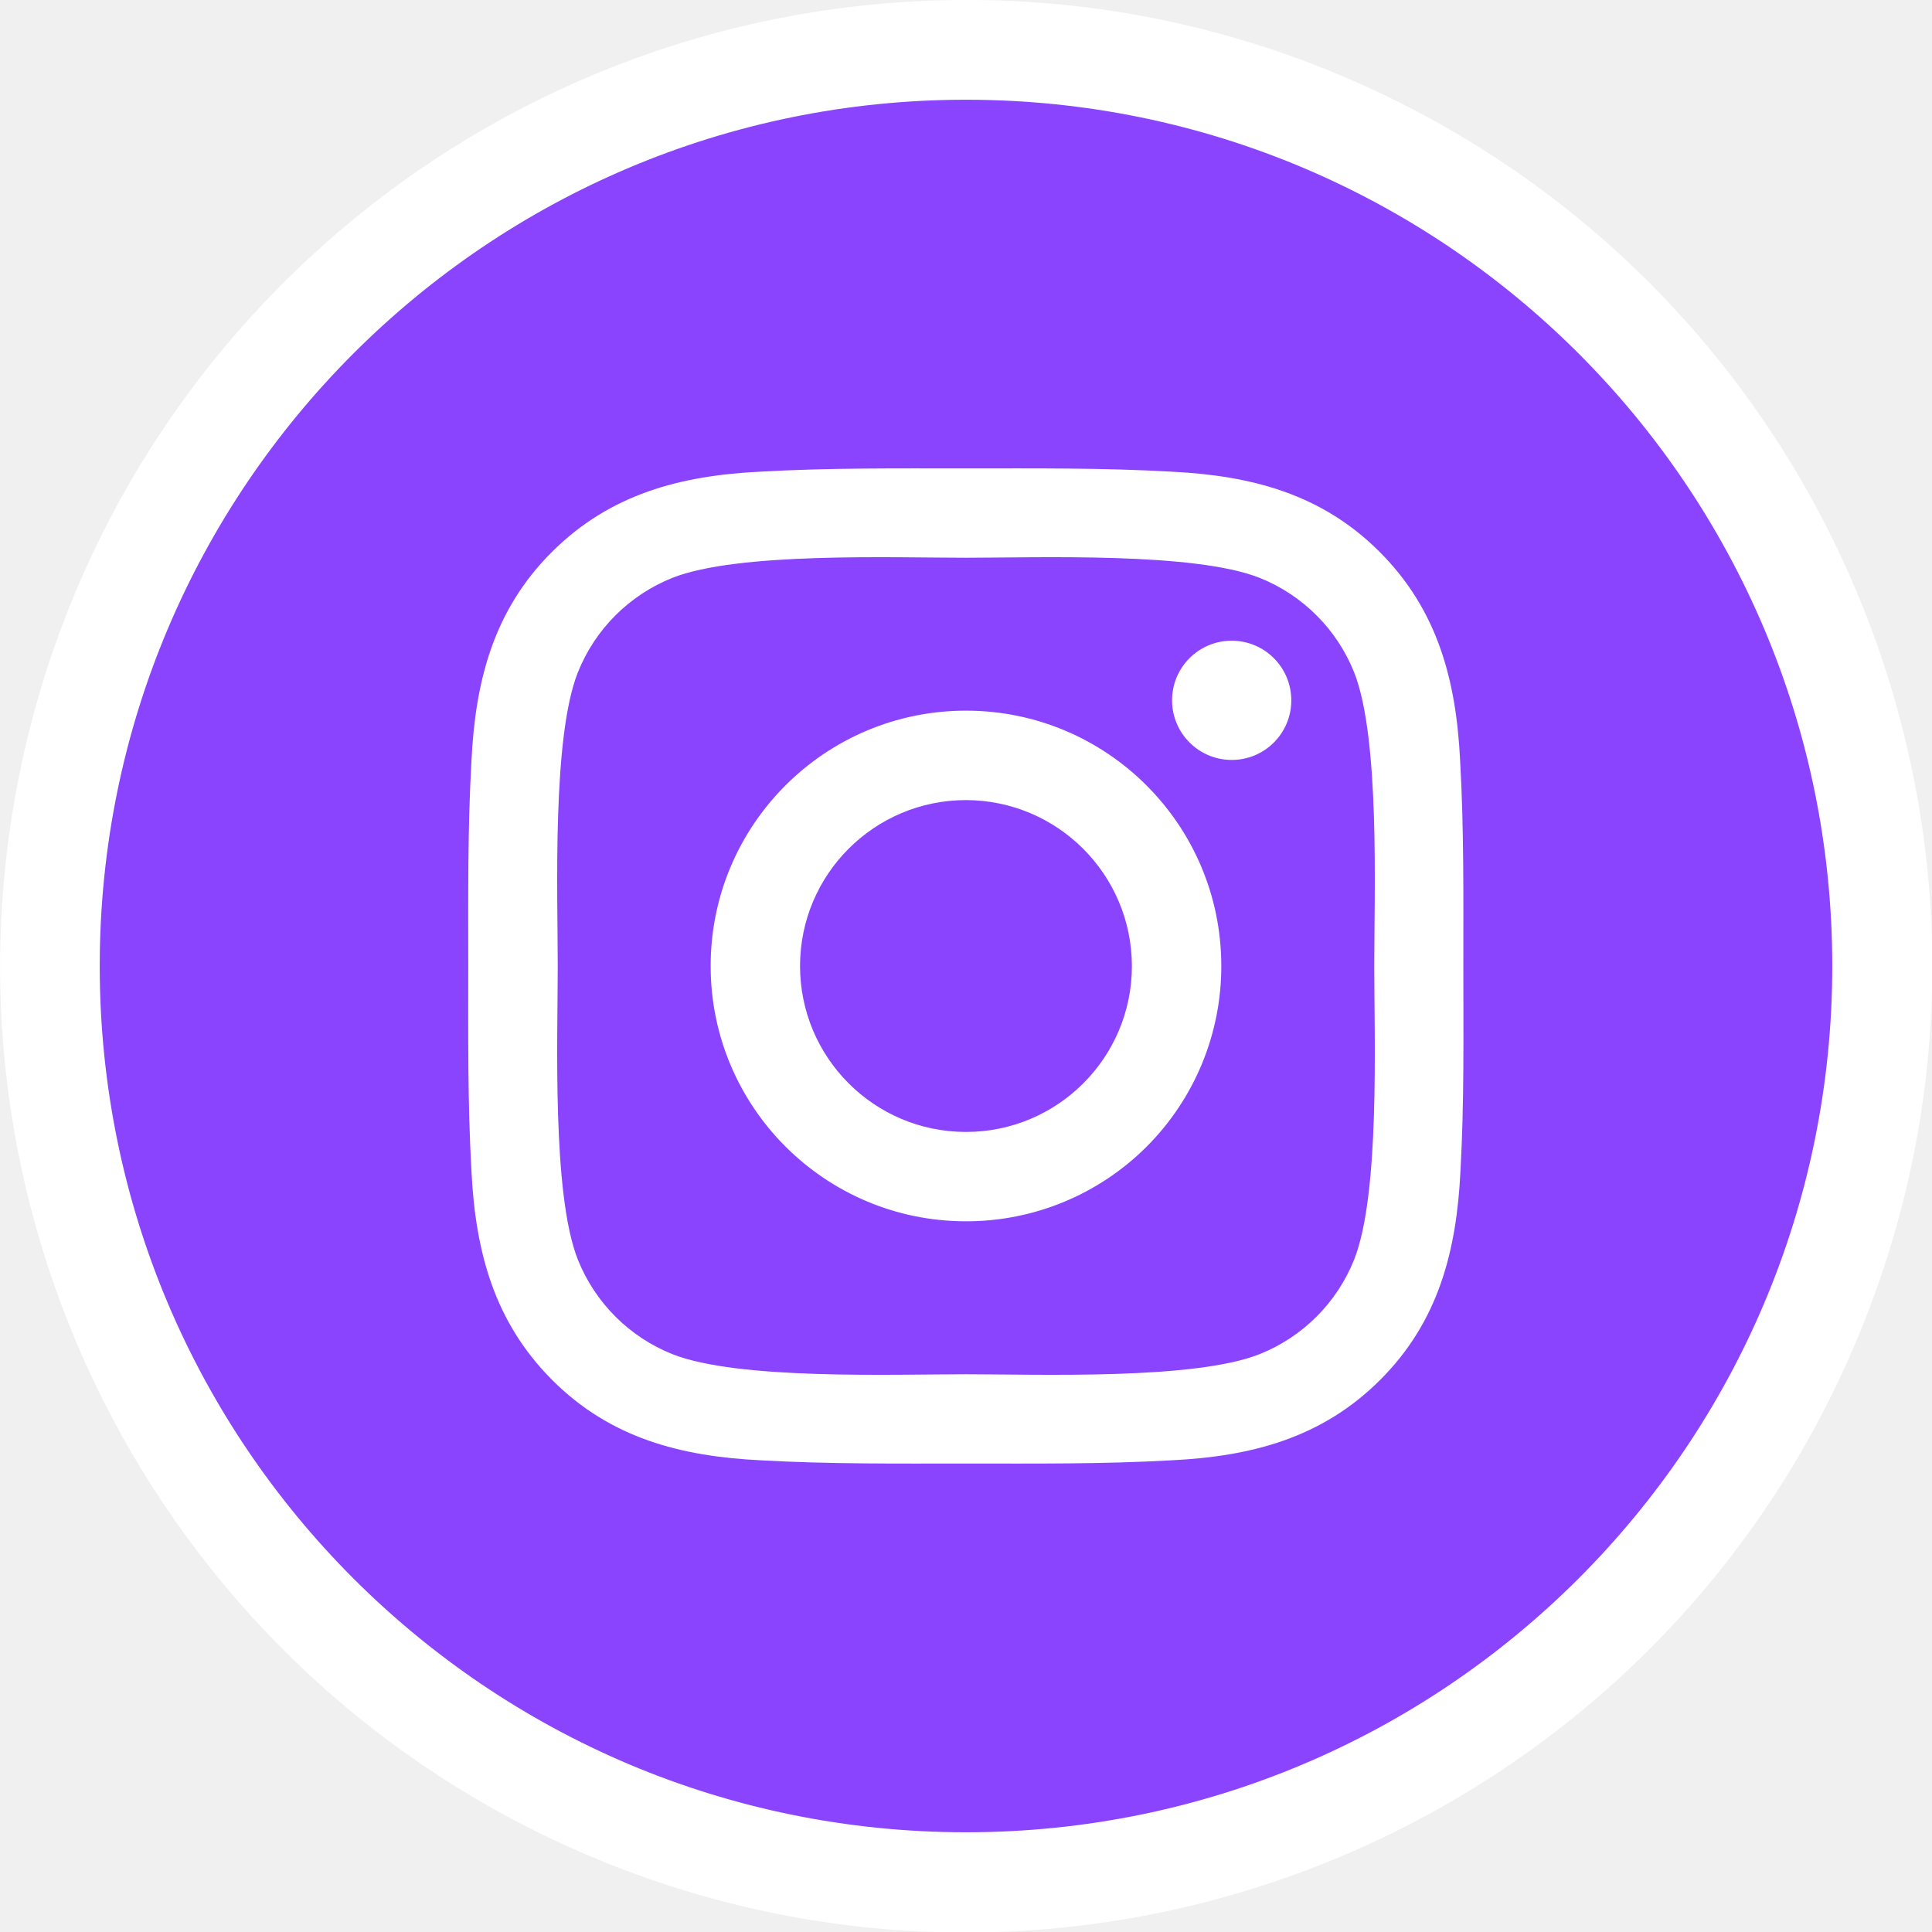
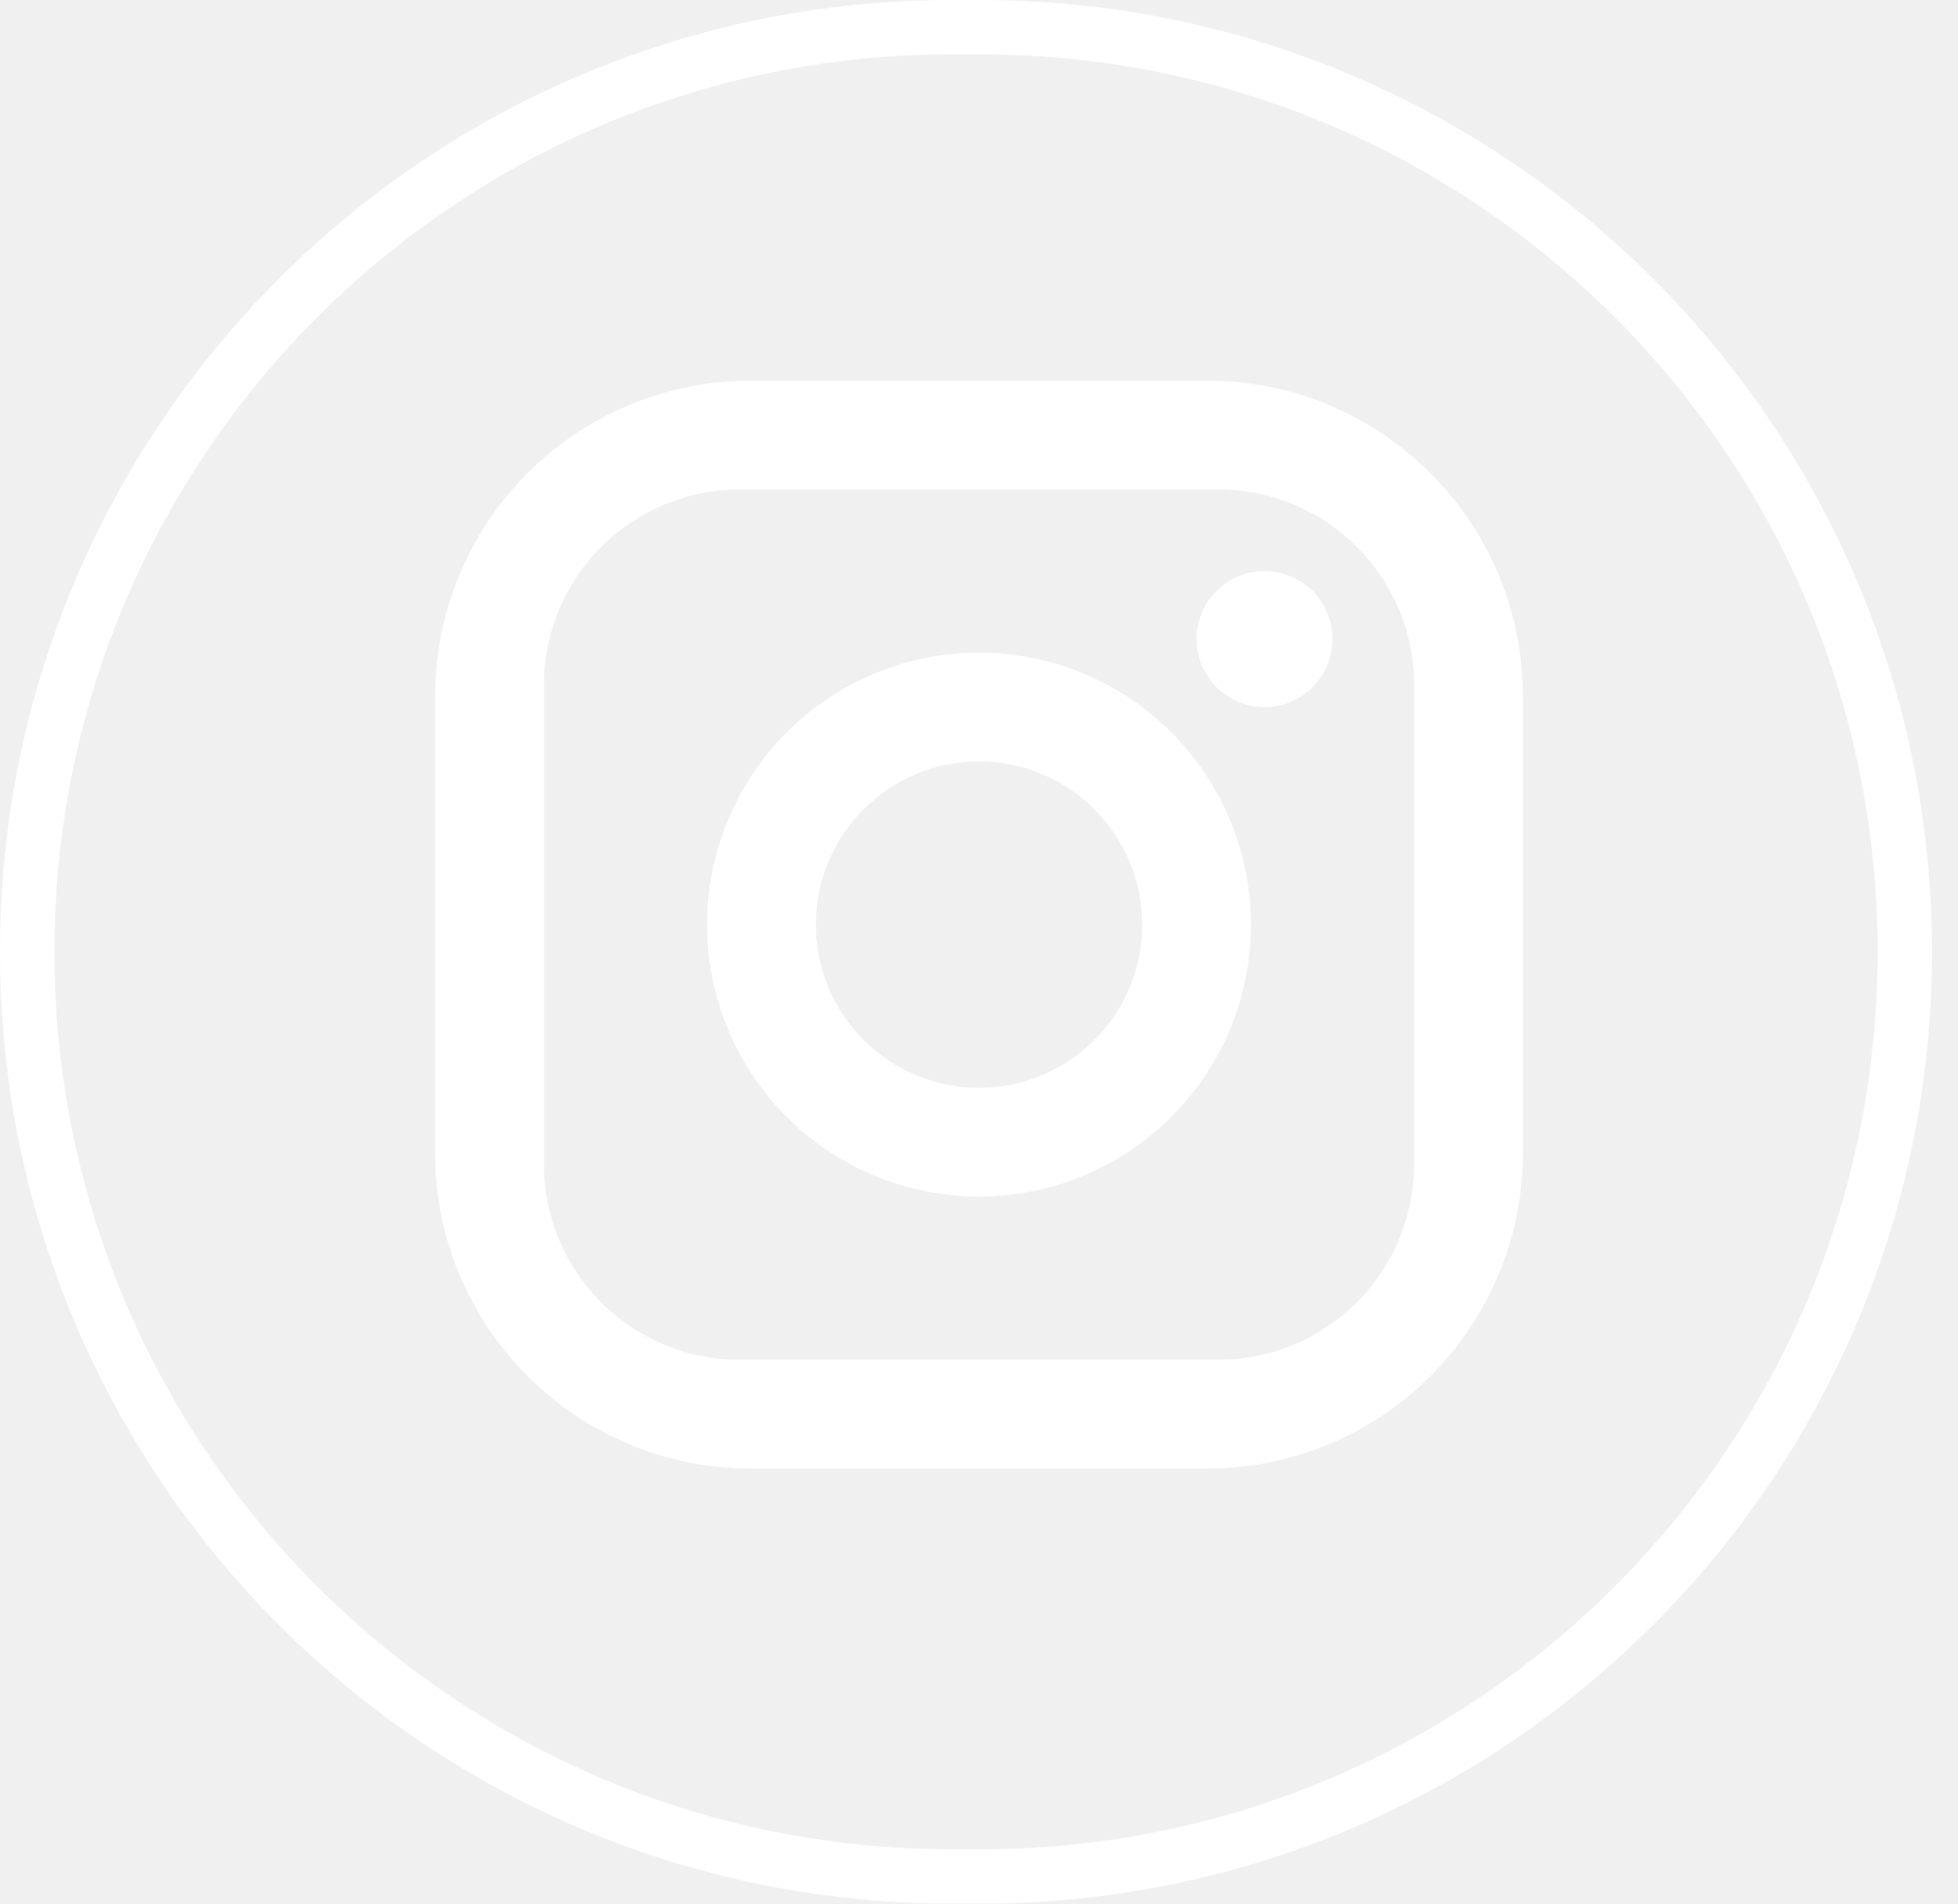
- <svg xmlns="http://www.w3.org/2000/svg" viewBox="0 0 426.17 426.17">
-   <defs>
-     <style>.cls-1{fill:#8b44fe;}.cls-2{fill:#fff;}</style>
-   </defs>
-   <g id="Слой_2" data-name="Слой 2">
-     <g id="Слой_1-2" data-name="Слой 1">
-       <circle class="cls-1" cx="213.09" cy="213.09" r="202.09" transform="translate(-88.26 213.09) rotate(-45)" />
-       <path class="cls-2" d="M213.09,22c105.53,0,191.08,85.55,191.08,191.09S318.62,404.17,213.09,404.17,22,318.62,22,213.09,107.55,22,213.09,22m0-22a213.14,213.14,0,0,0-83,409.42A213.14,213.14,0,0,0,296,16.75,211.86,211.86,0,0,0,213.09,0Z" />
-       <path class="cls-2" d="M322.15,258.4c-.86,17.58-4.86,33.16-17.72,46s-28.45,16.86-46,17.72c-15.15.86-30.16.71-45.31.71s-30.17.15-45.32-.71c-17.58-.86-33.16-4.86-46-17.72S104.88,276,104,258.4c-.86-15.15-.71-30.16-.71-45.31s-.15-30.17.71-45.32c.86-17.58,4.86-33.16,17.73-46s28.44-16.87,46-17.73c15.15-.86,30.16-.71,45.32-.71s30.16-.15,45.31.71c17.58.86,33.16,4.86,46,17.73s16.86,28.44,17.72,46c.86,15.15.71,30.16.71,45.32S323,243.25,322.15,258.4ZM148.33,127.46a37.41,37.41,0,0,0-20.87,20.87c-5.71,14.44-4.43,48.75-4.43,64.76s-1.28,50.31,4.43,64.75a37.41,37.41,0,0,0,20.87,20.87c14.44,5.72,48.75,4.43,64.76,4.43s50.31,1.29,64.75-4.43a37.41,37.41,0,0,0,20.87-20.87c5.72-14.44,4.43-48.75,4.43-64.75s1.29-50.32-4.43-64.76a37.41,37.41,0,0,0-20.87-20.87c-14.44-5.71-48.75-4.43-64.75-4.43S162.77,121.75,148.33,127.46ZM213.09,269.4a56.32,56.32,0,1,1,56.31-56.31A56.23,56.23,0,0,1,213.09,269.4Zm0-92.91a36.6,36.6,0,1,0,36.59,36.6A36.67,36.67,0,0,0,213.09,176.49Zm58.6-8.86a13.15,13.15,0,1,1,13.15-13.15A13.12,13.12,0,0,1,271.69,167.63Z" />
-     </g>
-   </g>
+ <svg xmlns="http://www.w3.org/2000/svg" width="36" height="35" viewBox="0 0 36 35" fill="none">
+   <path d="M13.8 7H22.2C25.4 7 28 9.6 28 12.8V21.2C28 22.738 27.389 24.213 26.301 25.301C25.213 26.389 23.738 27 22.2 27H13.8C10.6 27 8 24.4 8 21.2V12.8C8 11.262 8.611 9.786 9.699 8.699C10.787 7.611 12.262 7 13.8 7ZM13.6 9C12.645 9 11.729 9.379 11.054 10.054C10.379 10.729 10 11.645 10 12.6V21.4C10 23.39 11.61 25 13.6 25H22.4C23.355 25 24.27 24.621 24.946 23.946C25.621 23.27 26 22.355 26 21.4V12.6C26 10.61 24.39 9 22.4 9H13.6ZM23.25 10.5C23.581 10.5 23.899 10.632 24.134 10.866C24.368 11.101 24.5 11.418 24.5 11.75C24.5 12.082 24.368 12.399 24.134 12.634C23.899 12.868 23.581 13 23.25 13C22.919 13 22.601 12.868 22.366 12.634C22.132 12.399 22 12.082 22 11.75C22 11.418 22.132 11.101 22.366 10.866C22.601 10.632 22.919 10.5 23.25 10.5ZM18 12C19.326 12 20.598 12.527 21.535 13.464C22.473 14.402 23 15.674 23 17C23 18.326 22.473 19.598 21.535 20.535C20.598 21.473 19.326 22 18 22C16.674 22 15.402 21.473 14.464 20.535C13.527 19.598 13 18.326 13 17C13 15.674 13.527 14.402 14.464 13.464C15.402 12.527 16.674 12 18 12ZM18 14C17.204 14 16.441 14.316 15.879 14.879C15.316 15.441 15 16.204 15 17C15 17.796 15.316 18.559 15.879 19.121C16.441 19.684 17.204 20 18 20C18.796 20 19.559 19.684 20.121 19.121C20.684 18.559 21 17.796 21 17C21 16.204 20.684 15.441 20.121 14.879C19.559 14.316 18.796 14 18 14Z" fill="white" />
+   <rect x="0.5" y="0.5" width="34.522" height="34" rx="17" stroke="white" />
</svg>
